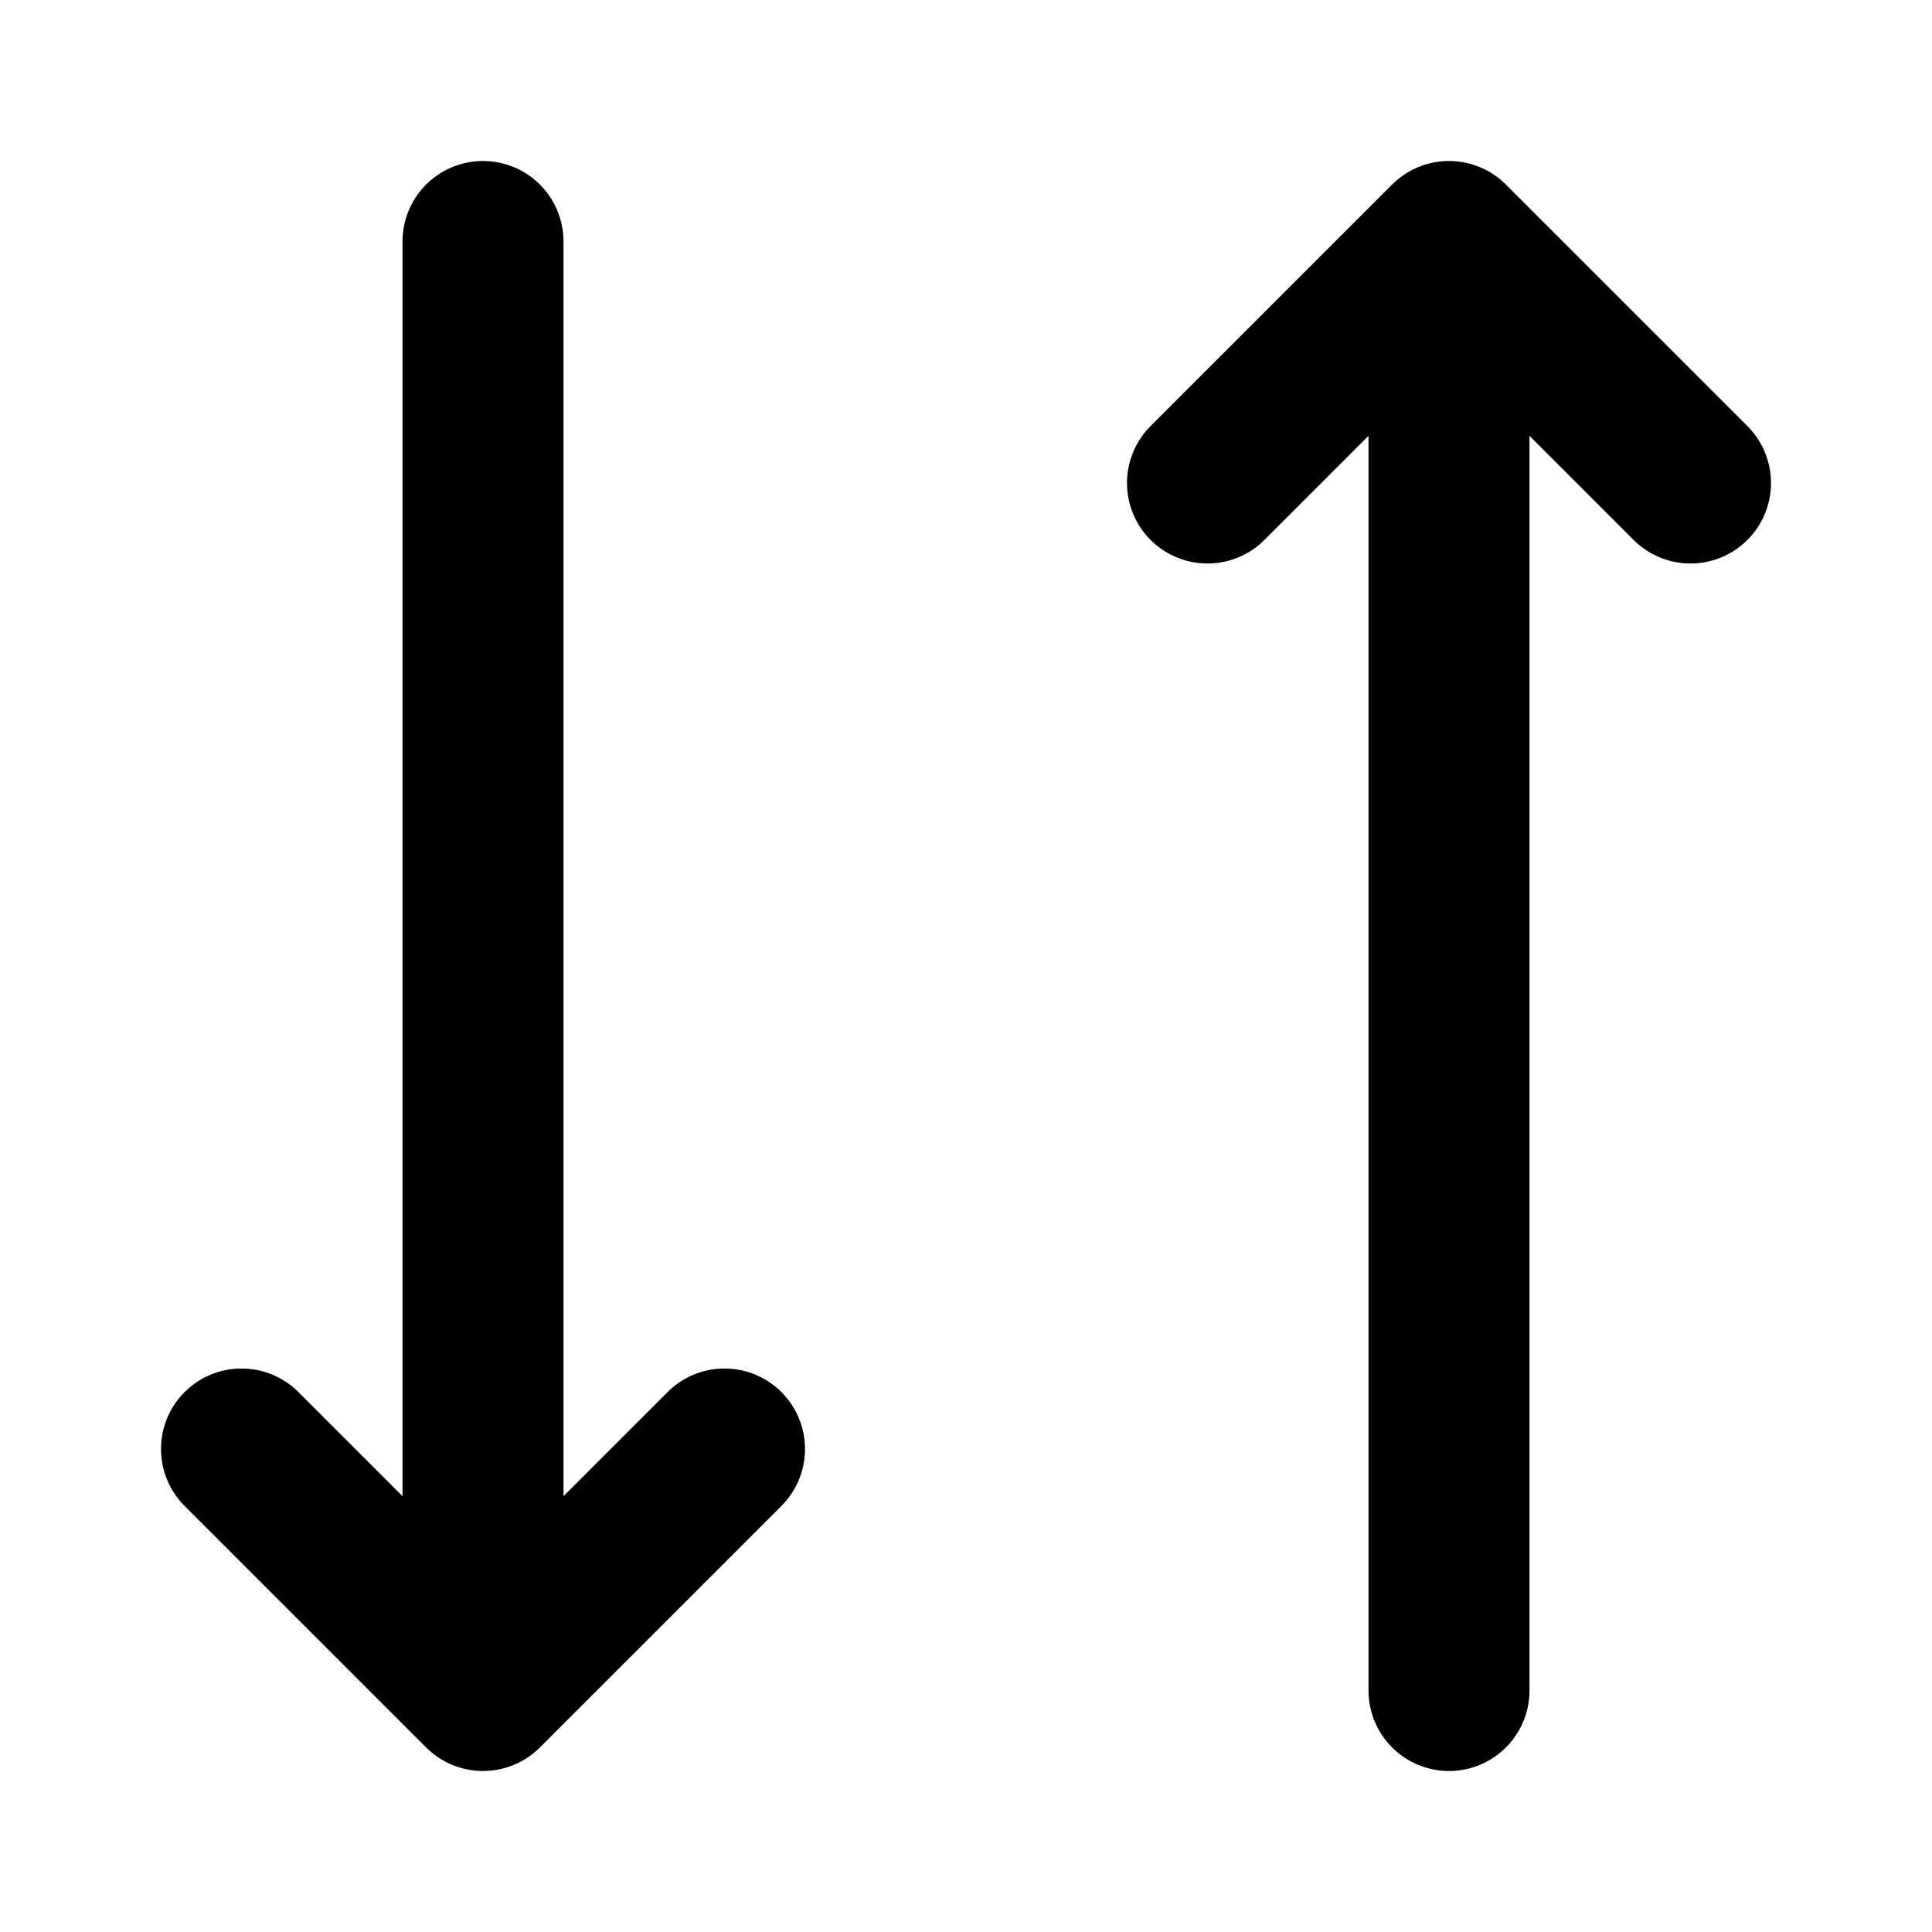
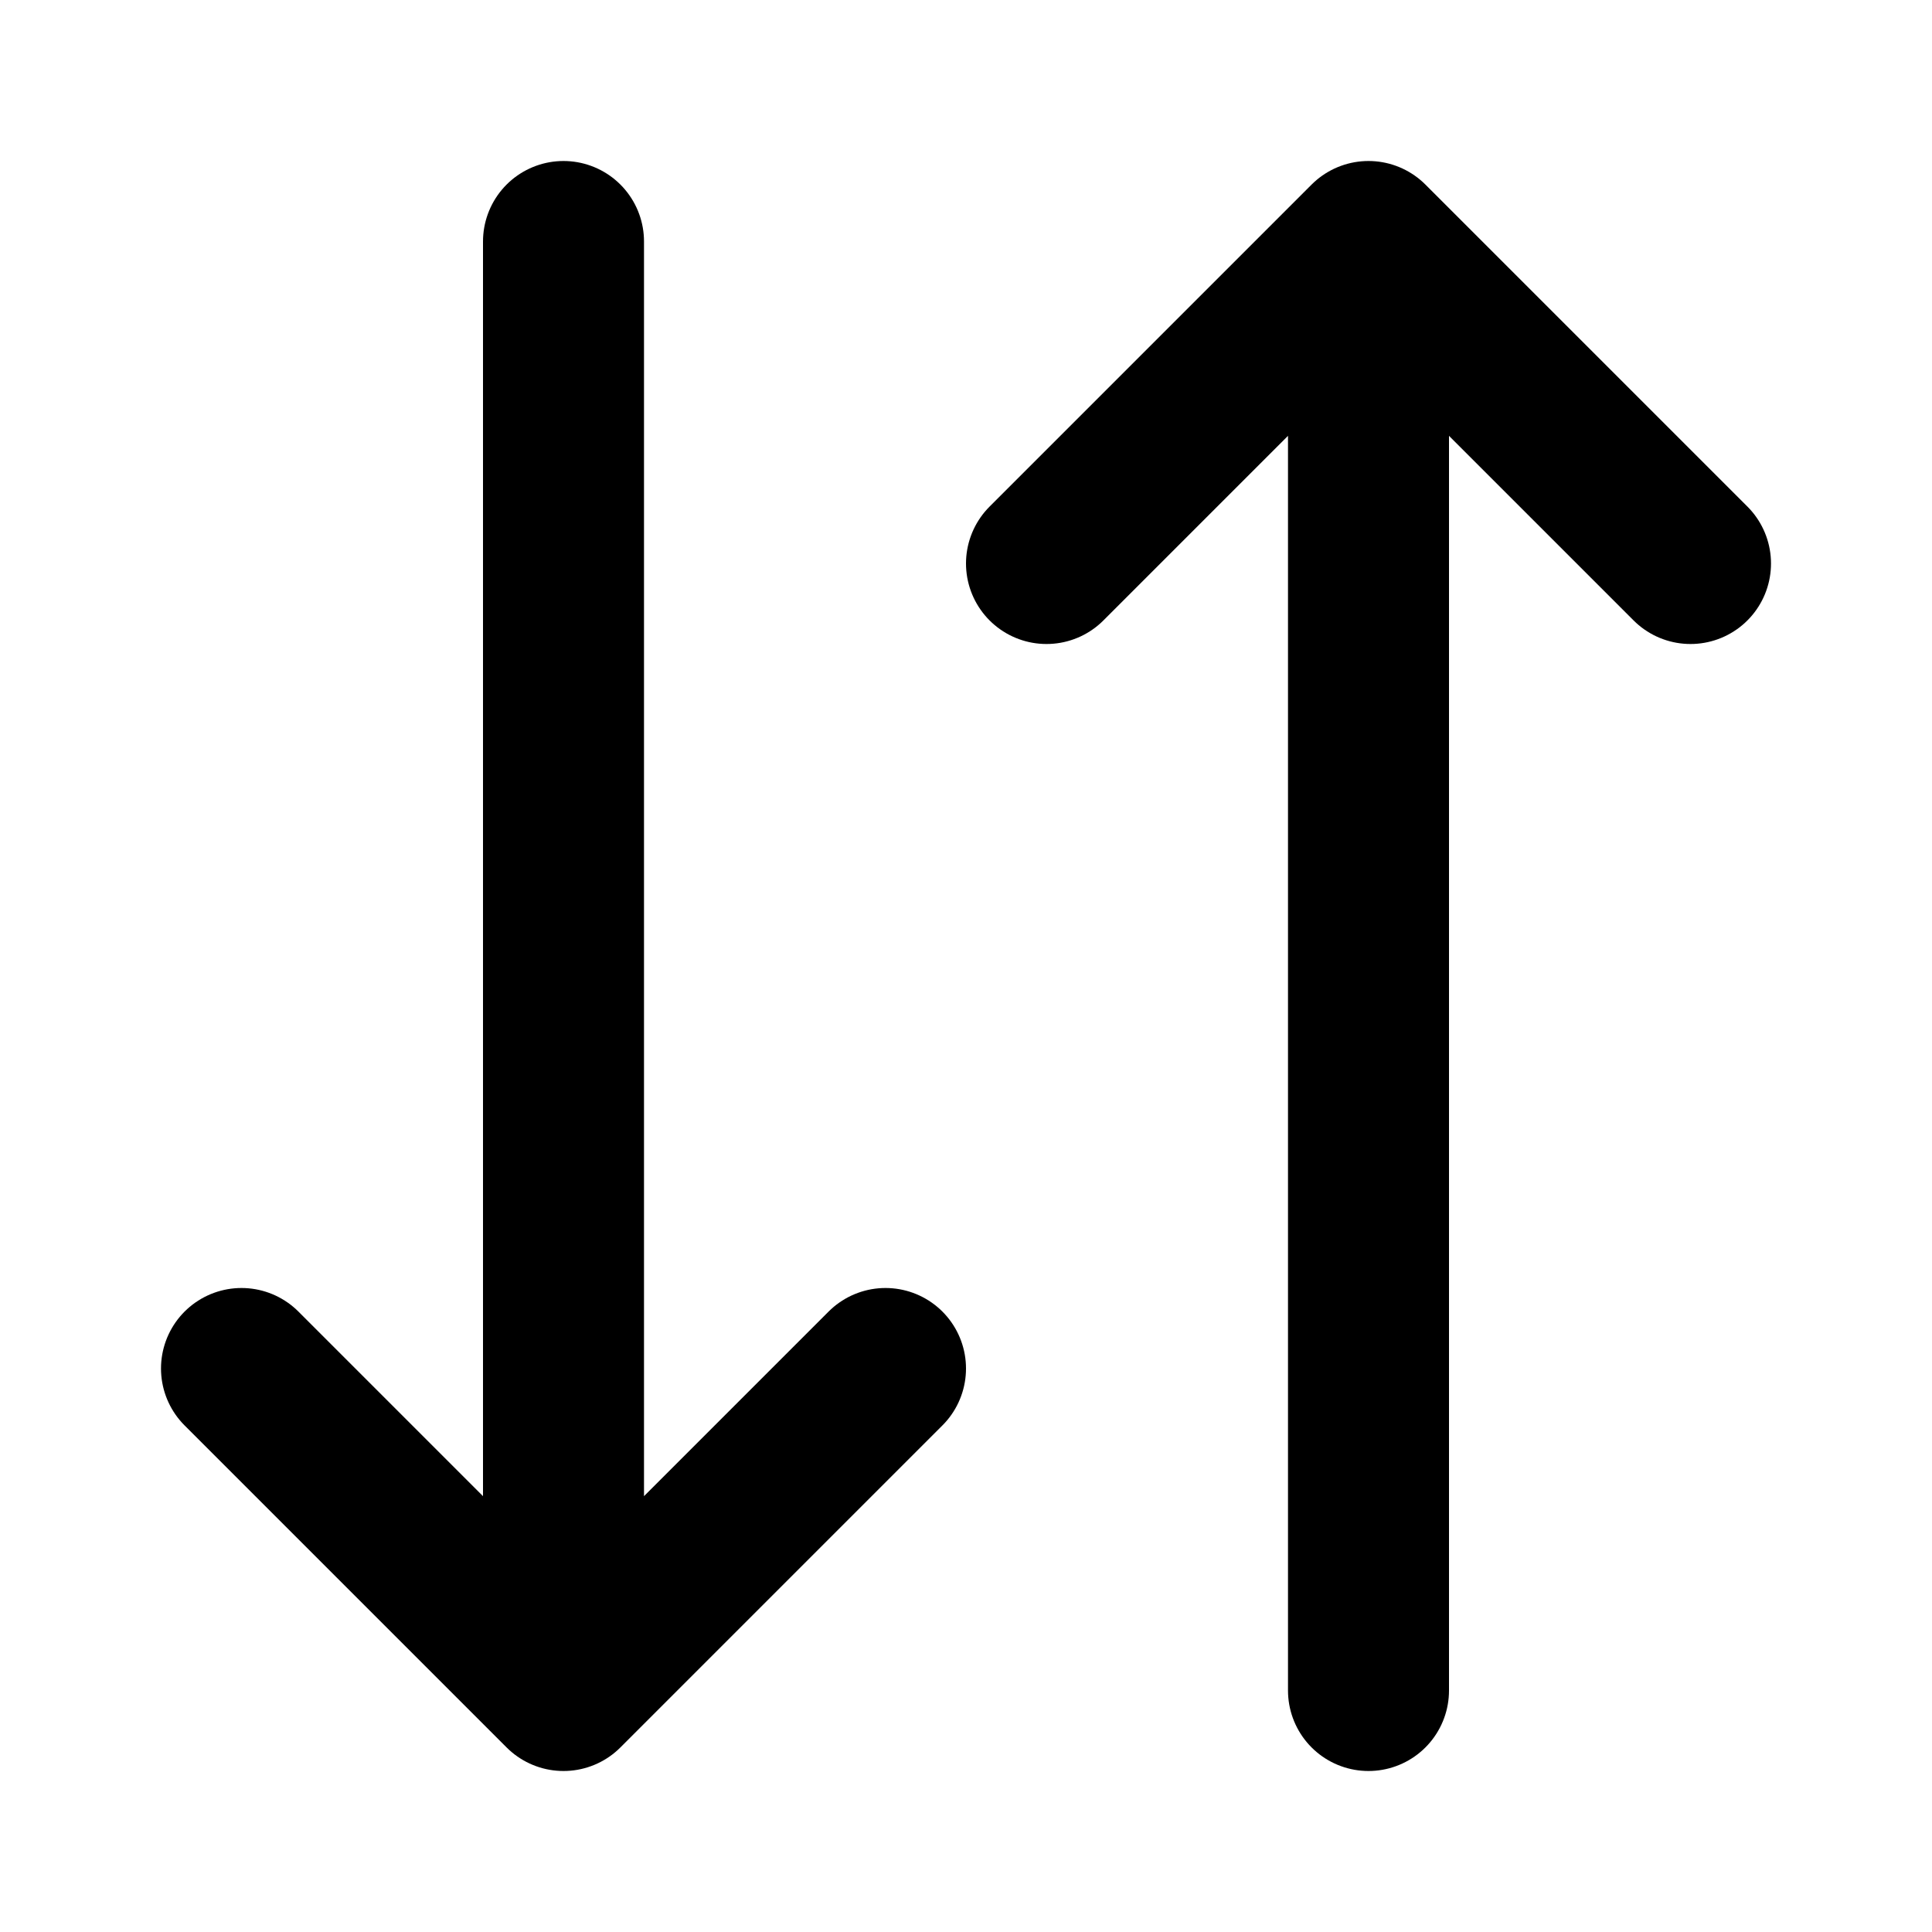
<svg xmlns="http://www.w3.org/2000/svg" width="24" height="24" fill="none" stroke="currentColor" stroke-linecap="round" stroke-linejoin="round" stroke-width="2" aria-hidden="true" viewBox="0 0 24 24">
-   <path d="M6 3v18m-3-3 3 3 3-3m9 3V3m-3 3 3-3 3 3" />
+   <path d="M7 3v18m4-4-4 4-4-4m14 4V3m-4 4 4-4 4 4" />
</svg>
